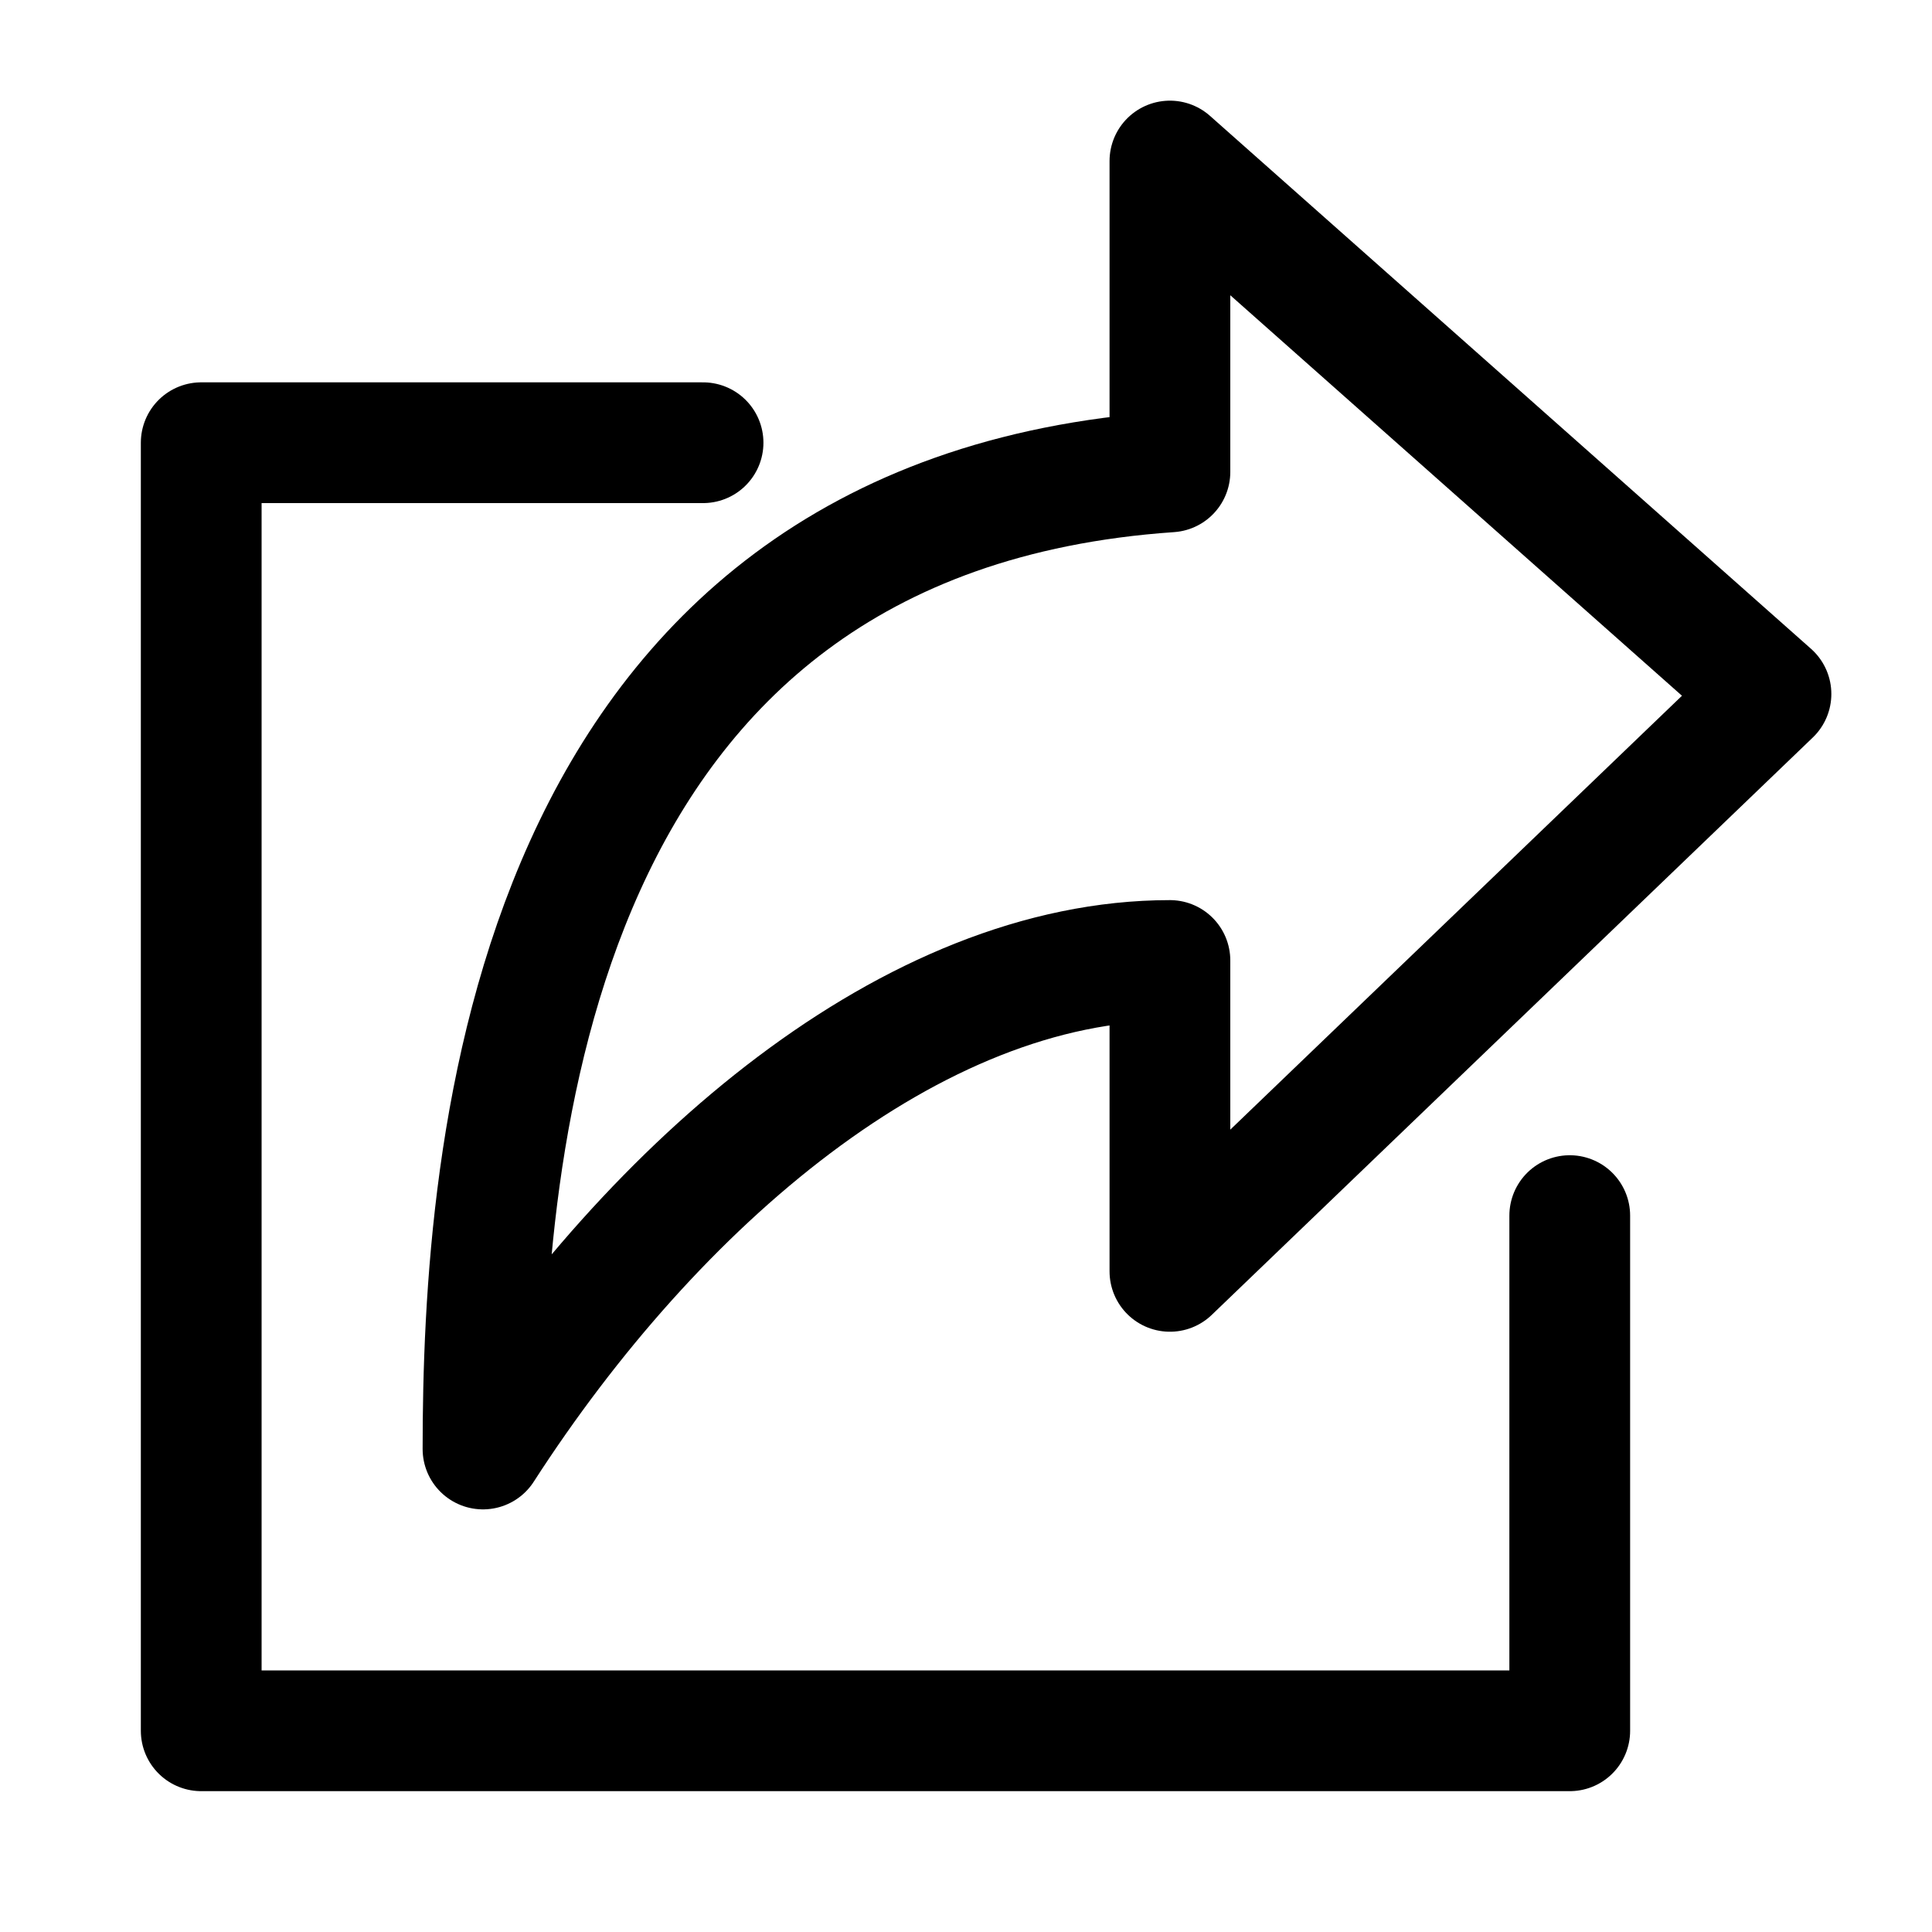
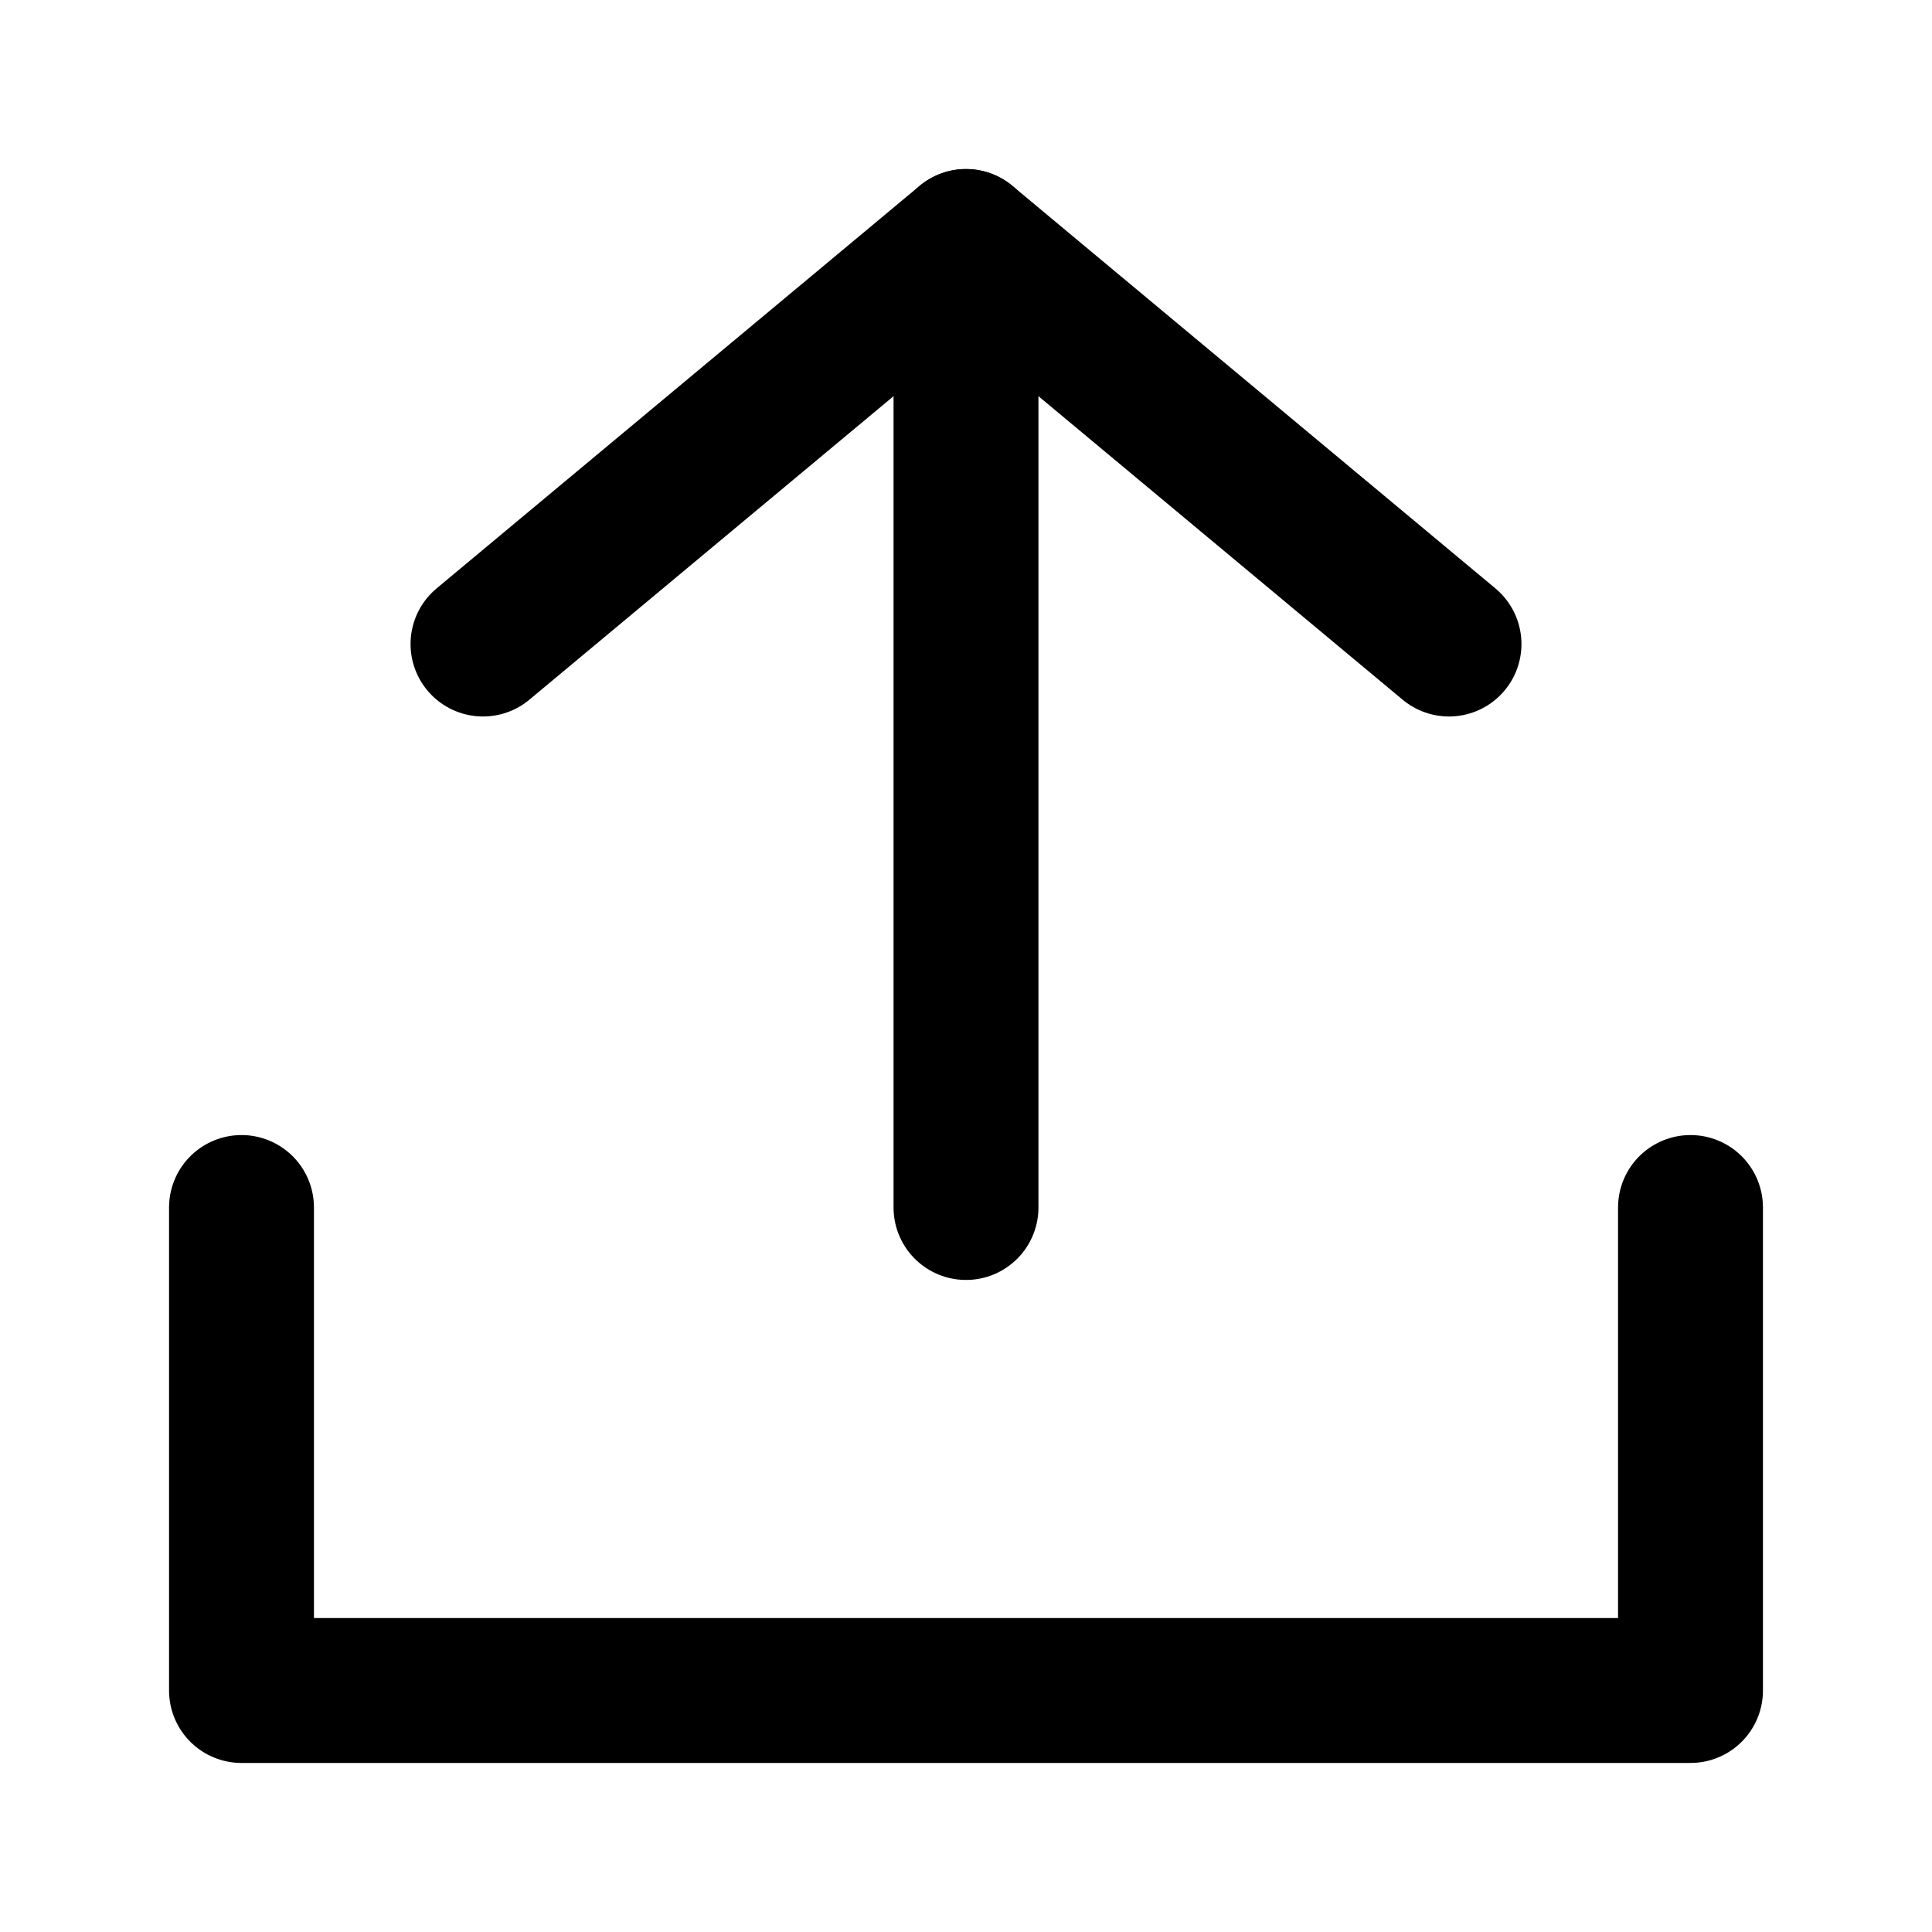
<svg xmlns="http://www.w3.org/2000/svg" width="20" height="20" viewBox="0 0 20 20" fill="none">
-   <path d="M7.278 4.583H2.083V17.917H16.25V12.584" stroke="black" stroke-width="1.25" stroke-linecap="round" stroke-linejoin="round" />
-   <path d="M12.111 1.667V4.885C5.444 5.345 5 11.935 5 15C6.778 12.242 9.444 9.943 12.111 9.943V13.161L18.333 7.184L12.111 1.667Z" stroke="black" stroke-width="1.25" stroke-linecap="round" stroke-linejoin="round" />
+   <path d="M2.5 12.5V17.5H17.5V12.5" stroke="currentColor" stroke-width="1.5" stroke-linecap="round" stroke-linejoin="round" />
+   <path d="M10 12.5V2.5" stroke="currentColor" stroke-width="1.5" stroke-linecap="round" />
+   <path d="M5 6.667L10 2.5L15 6.667" stroke="currentColor" stroke-width="1.5" stroke-linecap="round" stroke-linejoin="round" />
</svg>
